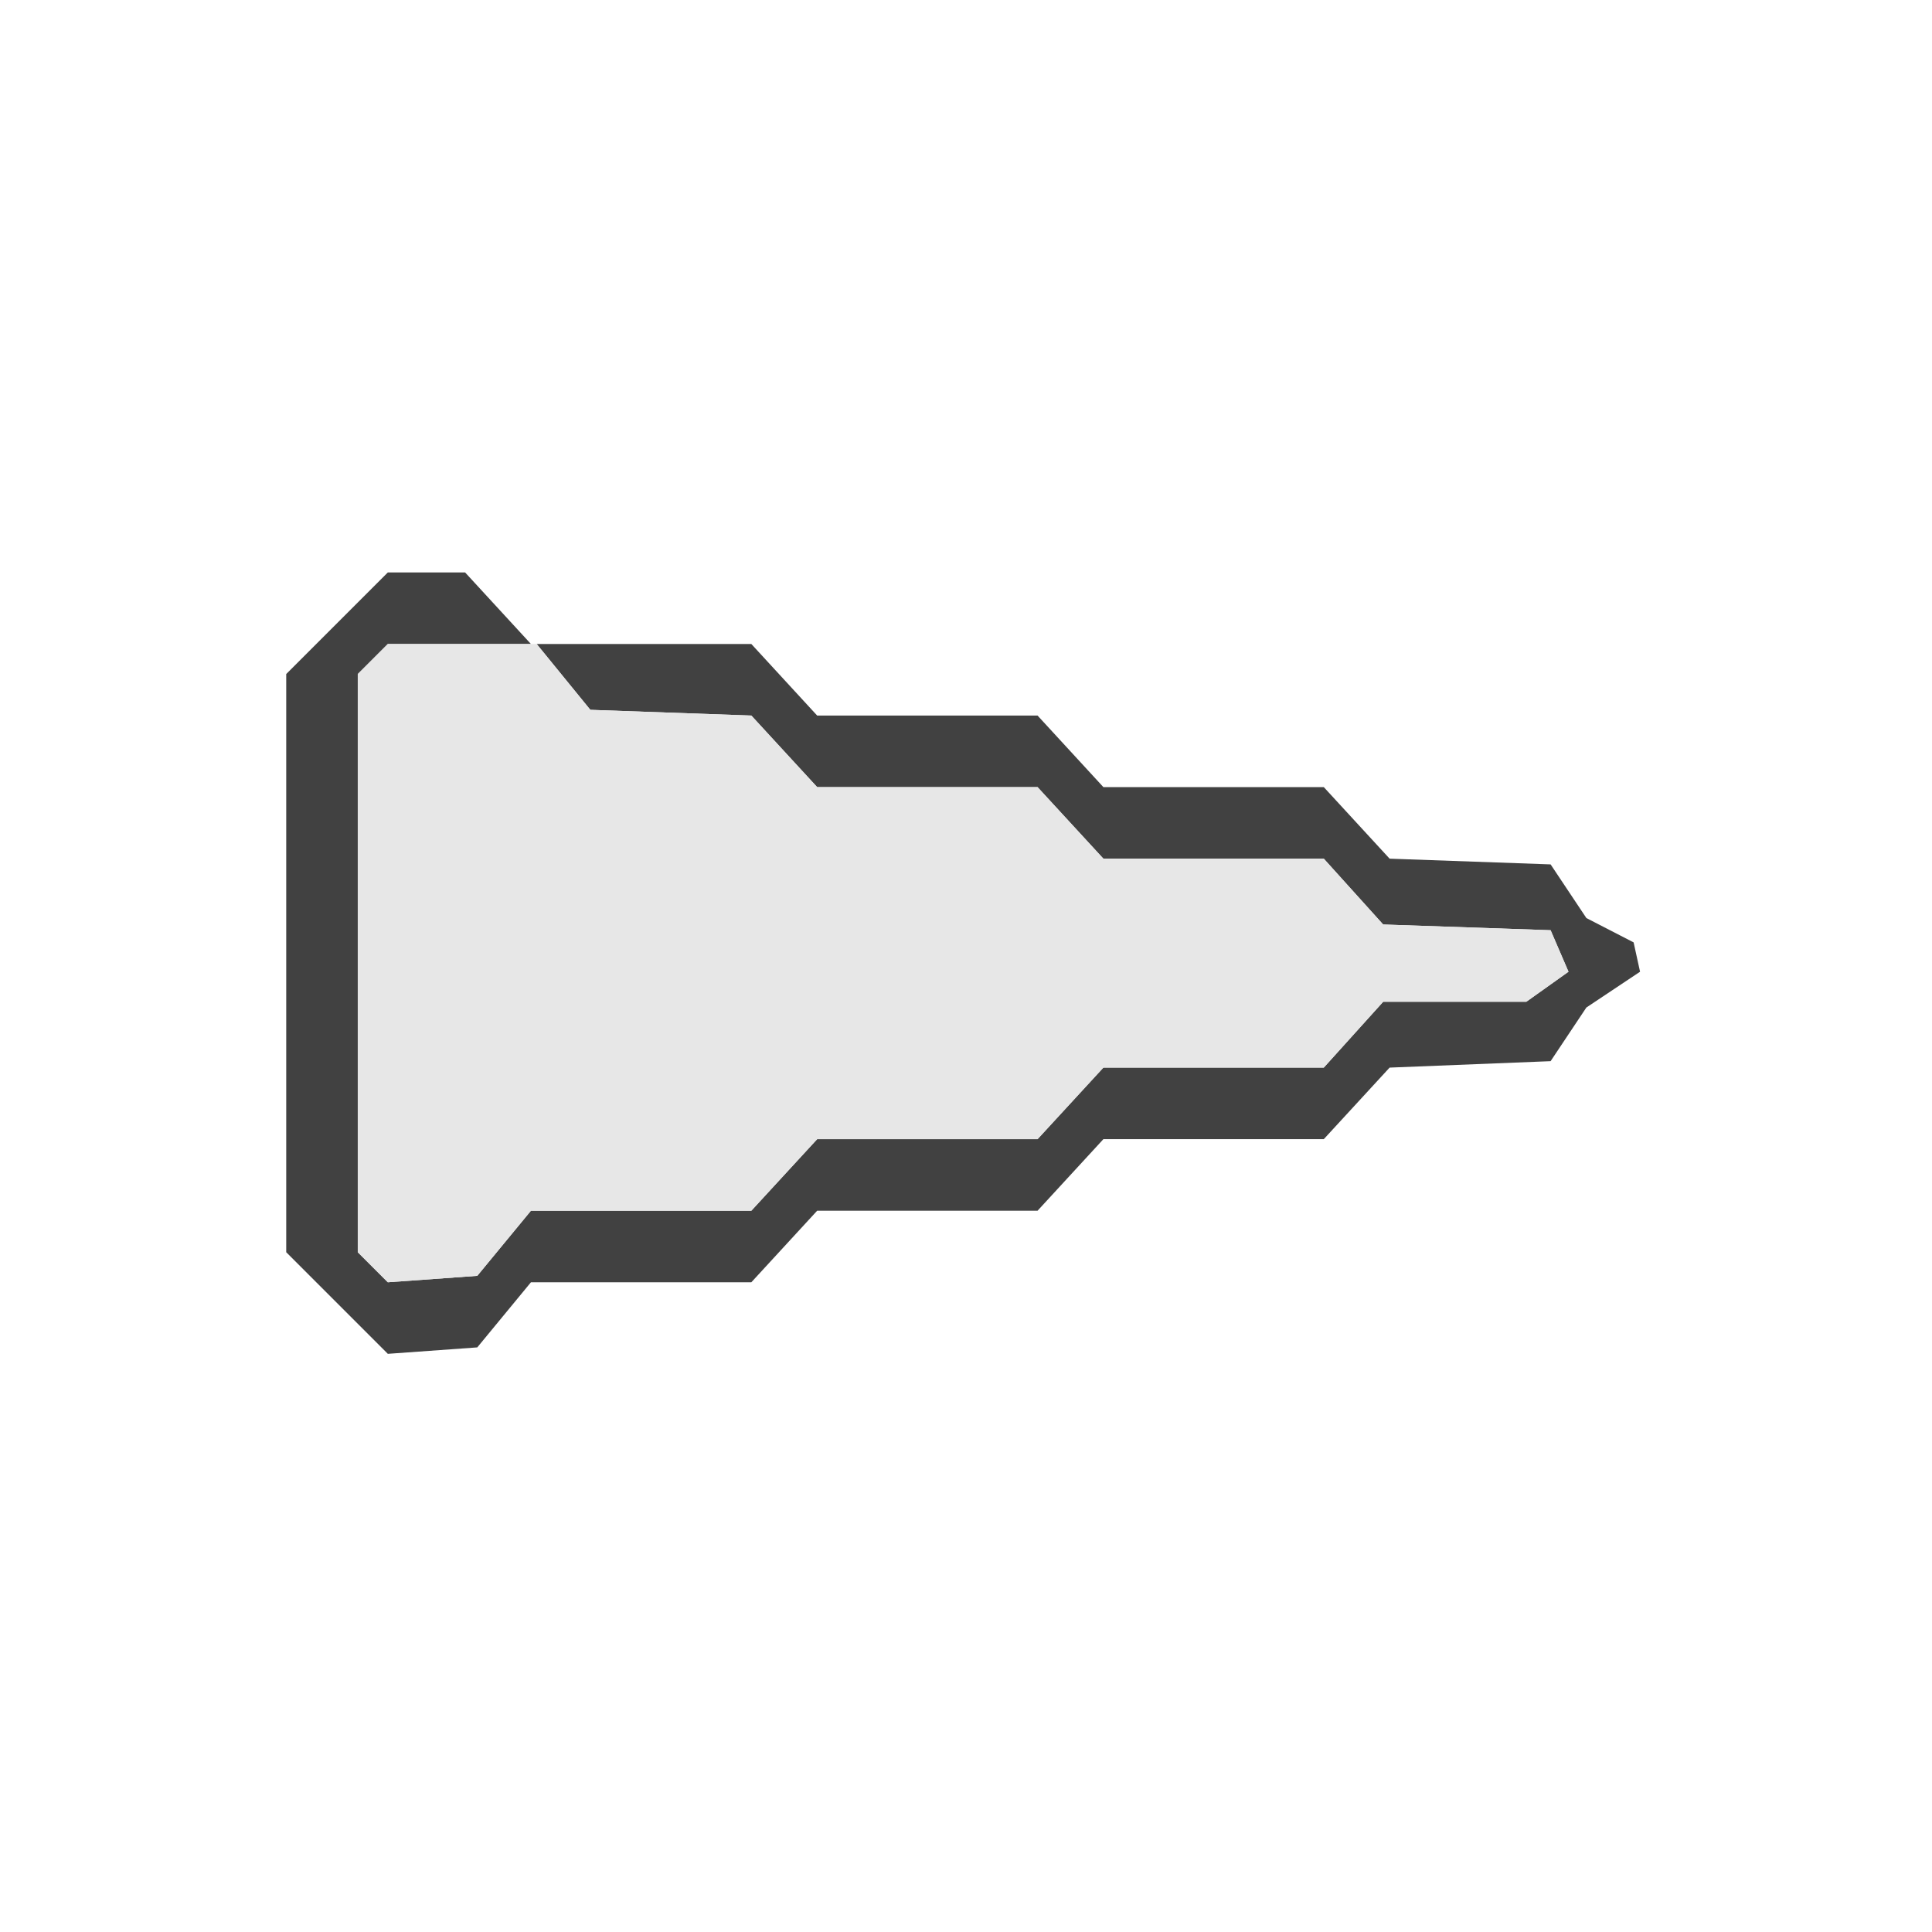
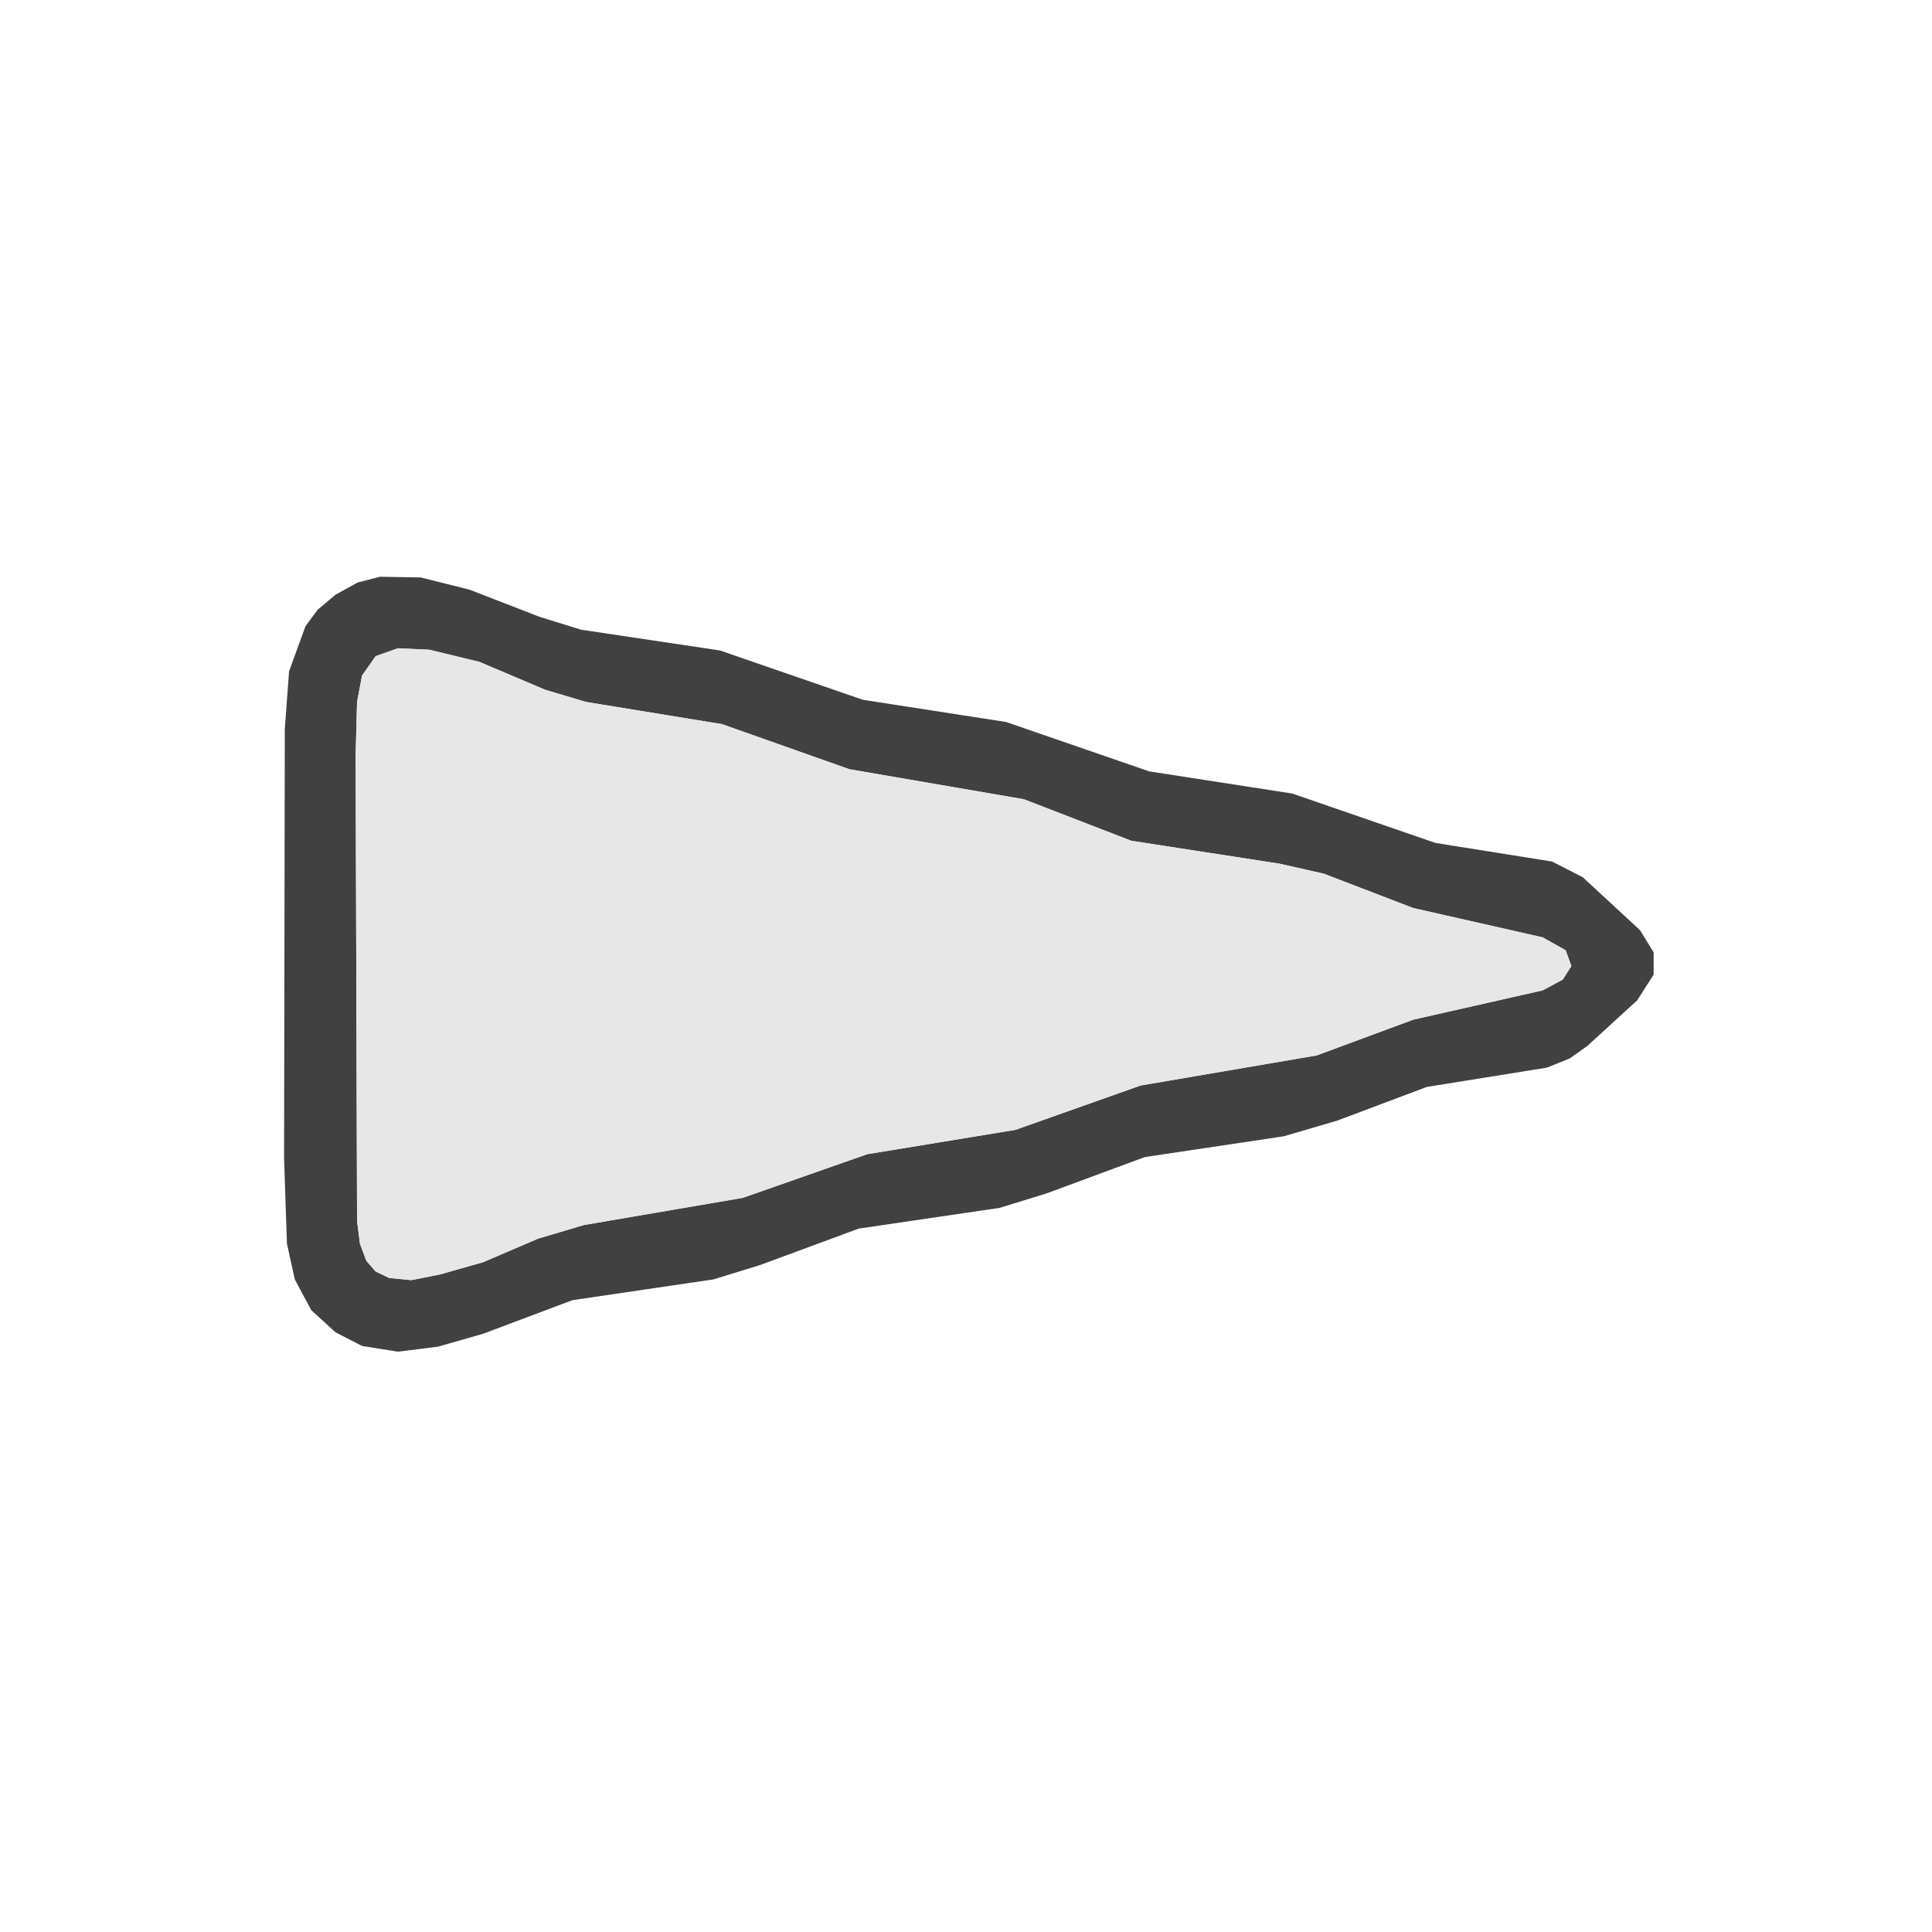
<svg xmlns="http://www.w3.org/2000/svg" width="27" height="27" viewBox="0 0 27 27">
-   <path d="M5.42 8.00L6.50 8.00L7.42 9.00L10.50 9.00L11.42 10.00L14.50 10.00L15.42 11.00L18.50 11.00L19.42 12.00L21.67 12.08L22.17 12.83L22.83 13.17L22.92 13.58L22.17 14.08L21.67 14.83L19.42 14.92L18.50 15.92L15.42 15.92L14.50 16.92L11.42 16.92L10.50 17.92L7.42 17.92L6.67 18.83L5.42 18.92L4.00 17.50L4.00 9.42ZM5.42 9.00L7.50 9.00L8.25 9.92L10.50 10.00L11.42 11.00L14.50 11.00L15.42 12.00L18.50 12.00L19.33 12.92L21.67 13.00L21.92 13.58L21.33 14.00L19.33 14.00L18.50 14.92L15.42 14.92L14.50 15.92L11.42 15.92L10.50 16.92L7.42 16.92L6.67 17.83L5.42 17.92L5.00 17.50L5.00 9.42Z" fill="#020202" fill-rule="evenodd" fill-opacity="0.749" />
-   <path d="M5.42 9.00L7.50 9.00L8.25 9.92L10.50 10.00L11.42 11.00L14.50 11.00L15.42 12.00L18.50 12.00L19.33 12.92L21.67 13.00L21.92 13.58L21.33 14.00L19.33 14.00L18.50 14.92L15.42 14.92L14.50 15.92L11.42 15.92L10.50 16.92L7.42 16.92L6.67 17.83L5.42 17.92L5.00 17.50L5.00 9.42Z" fill="#e7e7e7" fill-rule="evenodd" />
+   <path d="M5.31 8.06L5.00 8.14L4.69 8.31L4.44 8.52L4.27 8.75L4.04 9.38L3.98 10.19L3.97 16.19L4.01 17.38L4.12 17.88L4.35 18.31L4.69 18.62L5.06 18.81L5.56 18.89L6.12 18.82L6.75 18.64L8.00 18.17L9.97 17.88L10.62 17.68L12.00 17.17L13.97 16.88L14.62 16.68L16.00 16.17L17.94 15.88L18.69 15.66L19.94 15.19L21.62 14.92L21.94 14.79L22.18 14.62L22.88 13.98L23.11 13.62L23.11 13.31L22.92 13.00L22.12 12.26L21.69 12.04L20.06 11.78L18.06 11.09L16.06 10.78L14.06 10.09L12.06 9.78L10.06 9.09L8.12 8.80L7.54 8.62L6.56 8.24L5.88 8.07ZM5.56 9.06L5.25 9.17L5.06 9.44L4.99 9.81L4.97 10.56L4.99 17.06L5.03 17.38L5.12 17.62L5.25 17.77L5.44 17.86L5.75 17.89L6.15 17.81L6.75 17.64L7.52 17.31L8.16 17.12L10.38 16.74L12.12 16.13L14.19 15.79L15.94 15.17L18.40 14.75L19.75 14.25L21.56 13.84L21.84 13.69L21.96 13.50L21.88 13.28L21.56 13.10L19.75 12.69L18.50 12.21L17.88 12.07L15.81 11.75L14.31 11.17L11.87 10.75L10.09 10.12L8.19 9.81L7.62 9.64L6.70 9.25L6.00 9.08Z" fill="#020202" fill-rule="evenodd" fill-opacity="0.749" />
+   <path d="M5.56 9.06L5.25 9.17L5.06 9.44L4.99 9.81L4.97 10.56L4.99 17.06L5.03 17.38L5.12 17.62L5.25 17.77L5.44 17.86L5.75 17.89L6.15 17.81L6.75 17.64L7.52 17.31L8.16 17.12L10.38 16.74L12.12 16.13L14.19 15.79L15.94 15.17L18.40 14.75L19.75 14.25L21.56 13.84L21.84 13.69L21.96 13.50L21.88 13.28L21.56 13.10L19.75 12.69L18.50 12.21L17.88 12.07L15.81 11.75L14.31 11.17L11.87 10.75L10.09 10.12L8.19 9.81L7.62 9.64L6.70 9.25L6.00 9.08Z" fill="#e7e7e7" fill-rule="evenodd" />
</svg>
